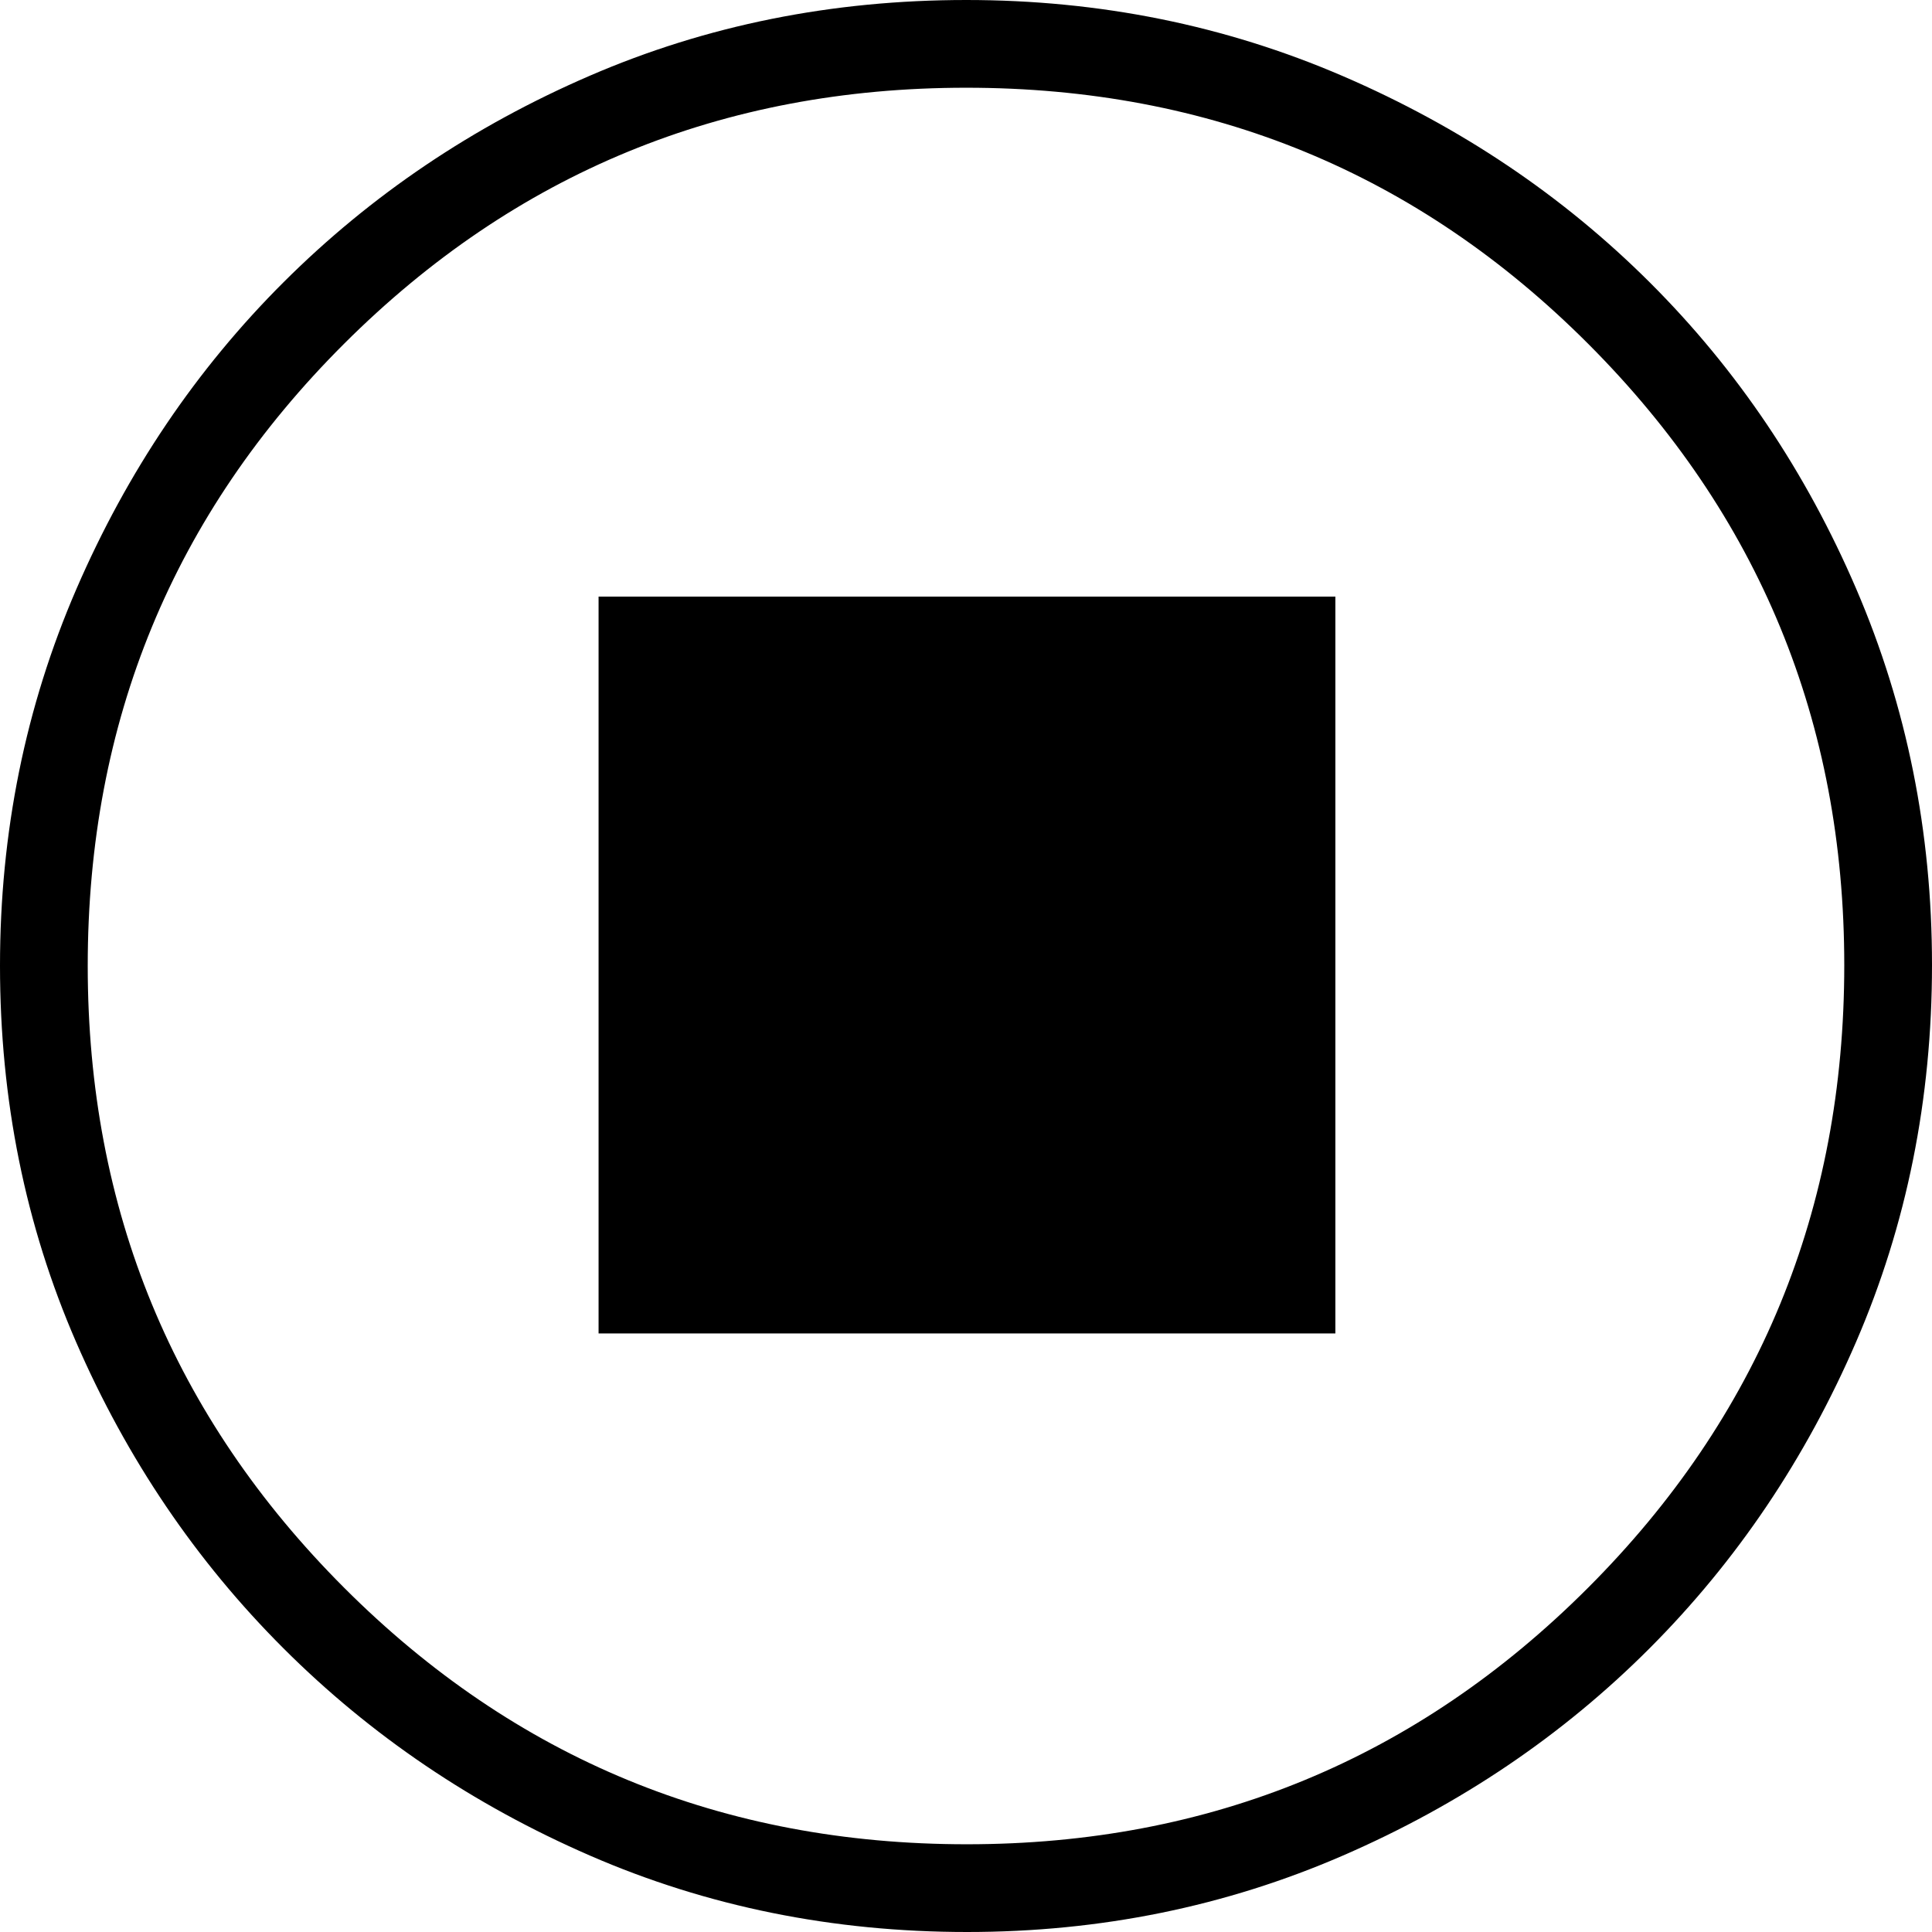
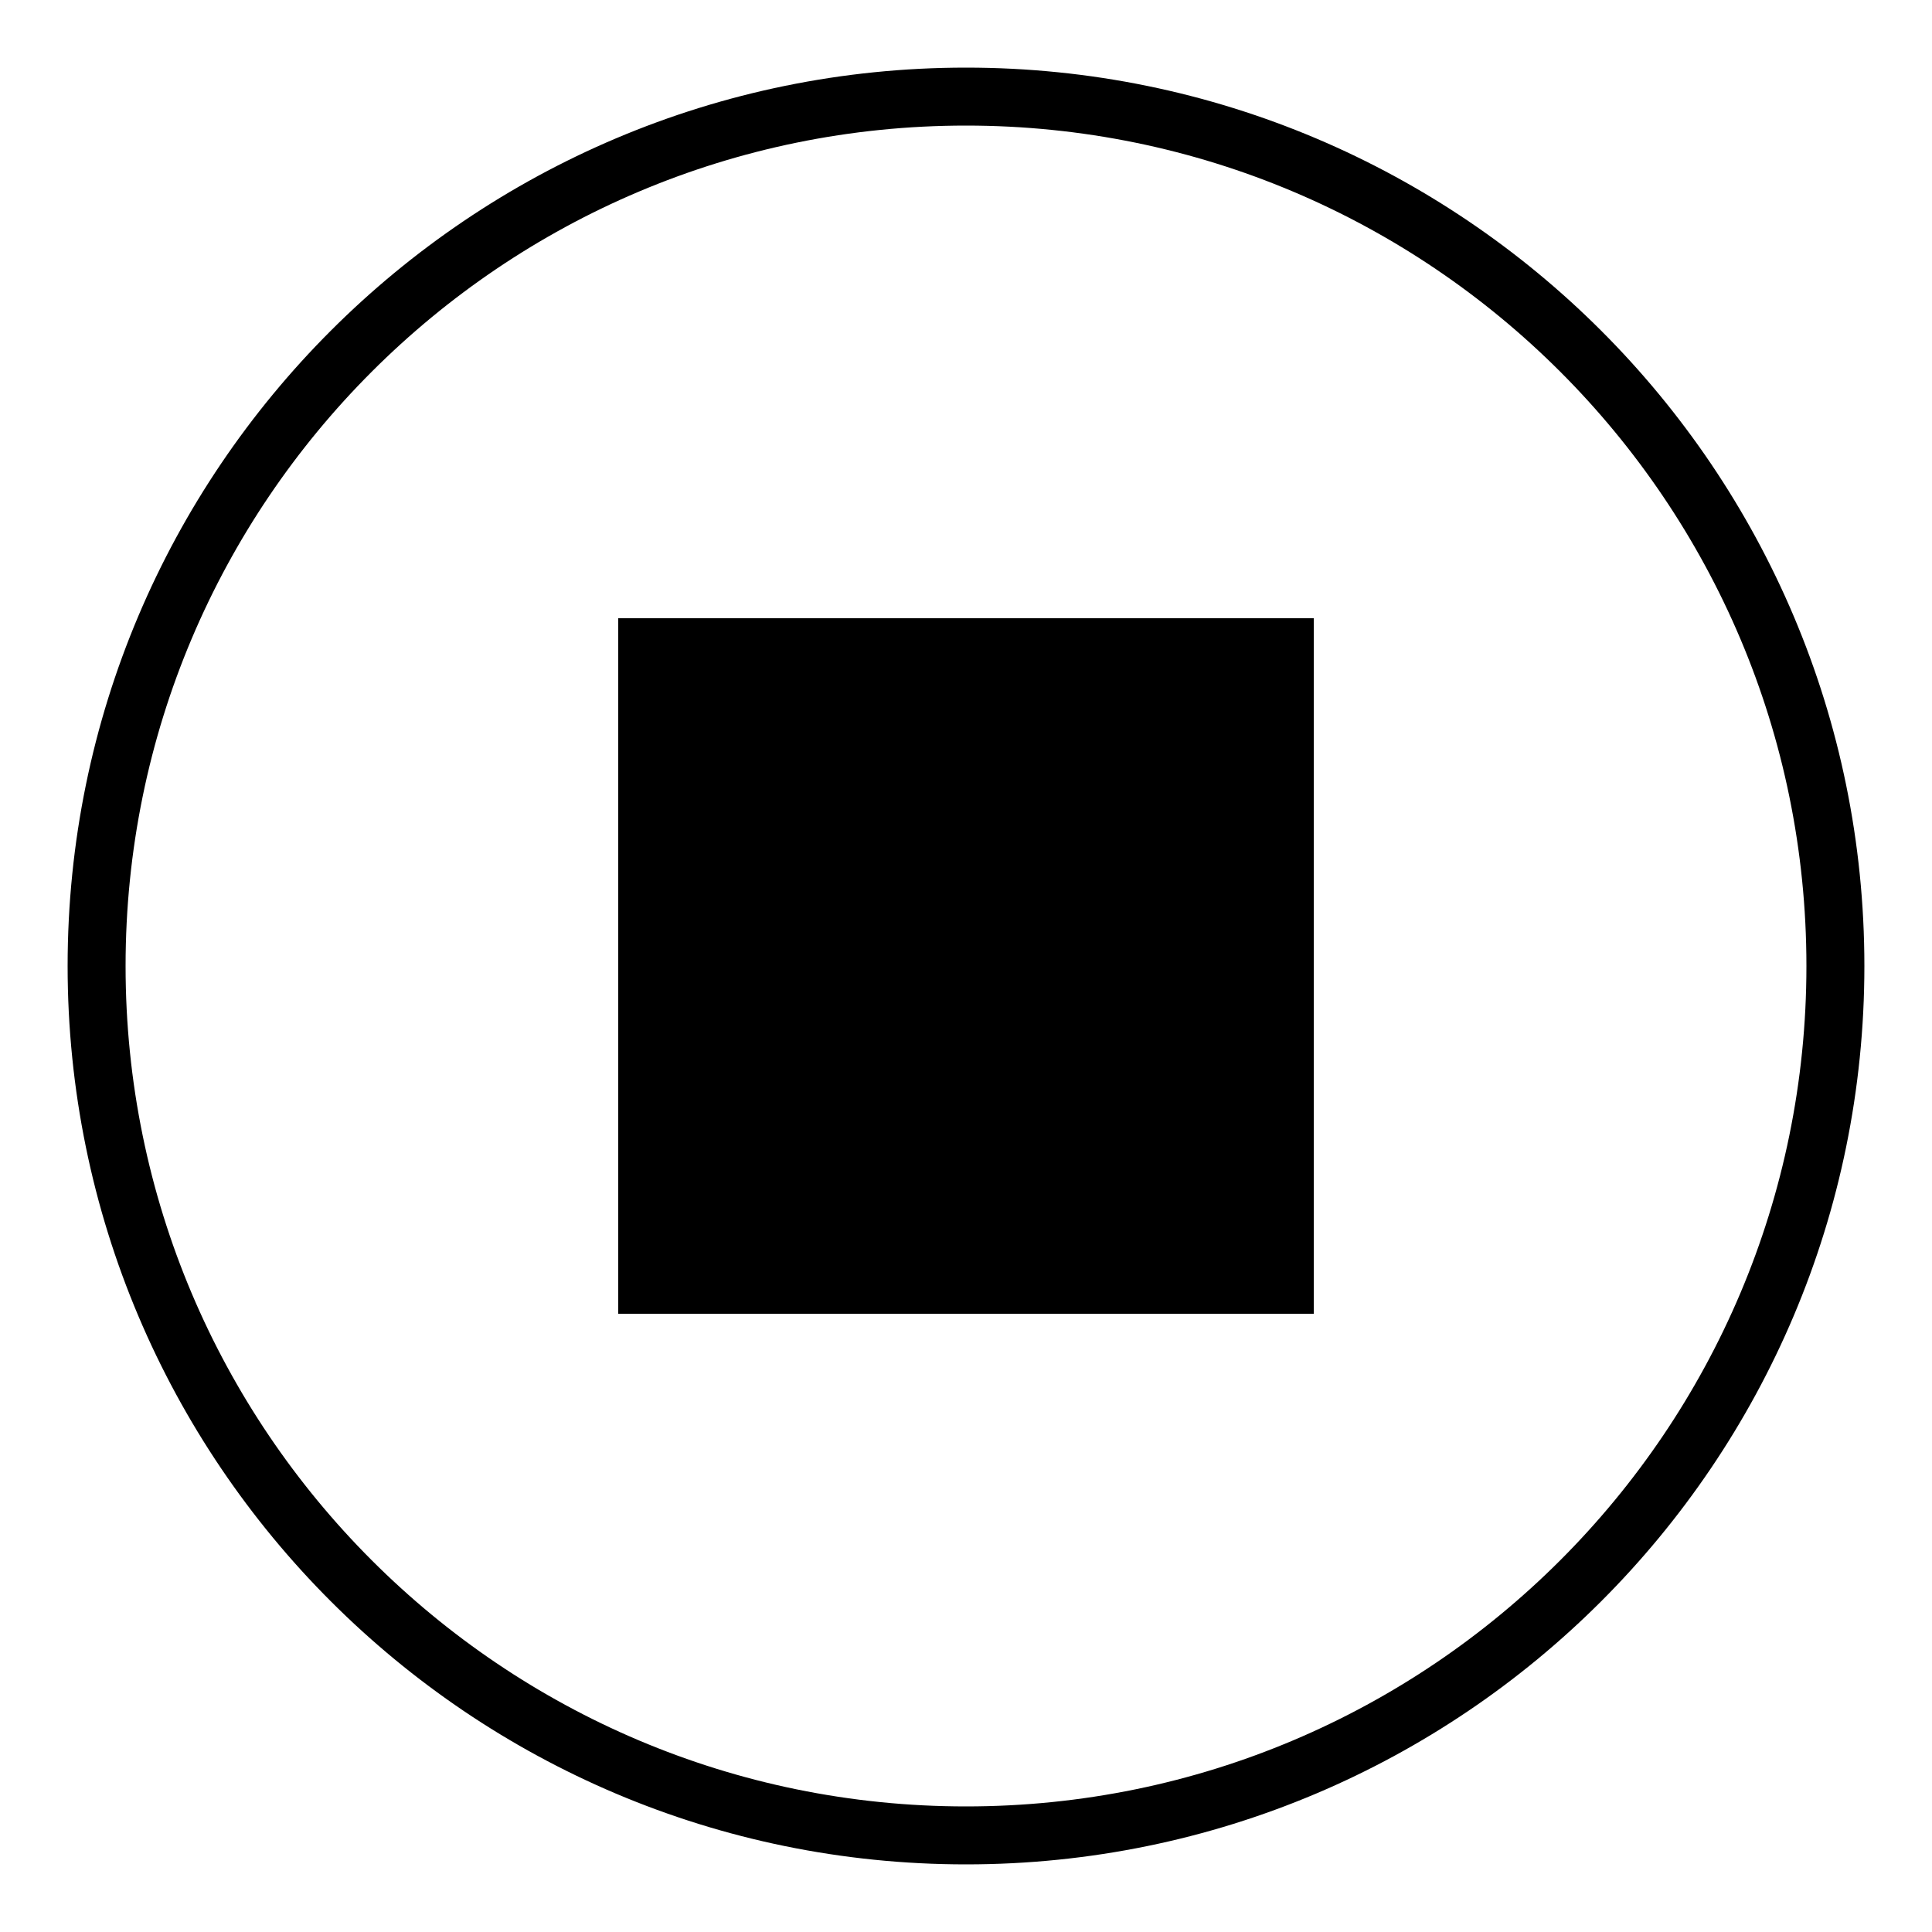
<svg xmlns="http://www.w3.org/2000/svg" width="100" height="100" viewBox="0 0 100 100" fill="none">
-   <path d="M30.982 69.018H69.119V30.881H30.982V69.018ZM50.056 100C43.109 100 36.606 98.683 30.548 96.05C24.488 93.416 19.195 89.838 14.669 85.314C10.142 80.791 6.565 75.508 3.939 69.465C1.313 63.423 0 56.93 0 49.985C0 43.081 1.317 36.585 3.95 30.497C6.584 24.41 10.162 19.11 14.686 14.599C19.209 10.088 24.492 6.527 30.535 3.917C36.577 1.306 43.07 0 50.015 0C56.919 0 63.416 1.313 69.504 3.938C75.592 6.563 80.891 10.126 85.402 14.627C89.913 19.127 93.473 24.415 96.083 30.492C98.694 36.568 100 43.052 100 49.944C100 56.891 98.691 63.394 96.073 69.452C93.455 75.512 89.892 80.799 85.384 85.314C80.877 89.829 75.585 93.406 69.508 96.044C63.432 98.681 56.948 100 50.056 100ZM50.041 95.459C62.63 95.459 73.347 91.035 82.192 82.188C91.037 73.34 95.459 62.597 95.459 49.959C95.459 37.37 91.045 26.653 82.216 17.808C73.388 8.963 62.651 4.541 50.007 4.541C37.4 4.541 26.671 8.955 17.819 17.784C8.967 26.612 4.541 37.349 4.541 49.993C4.541 62.6 8.965 73.329 17.812 82.181C26.66 91.033 37.403 95.459 50.041 95.459Z" fill="currentColor" />
+   <circle cx="50" cy="50" r="45" stroke="currentColor" fill="none" stroke-width="3" />
+   <rect x="32" y="32" width="36" height="36" fill="currentColor" />
</svg>
